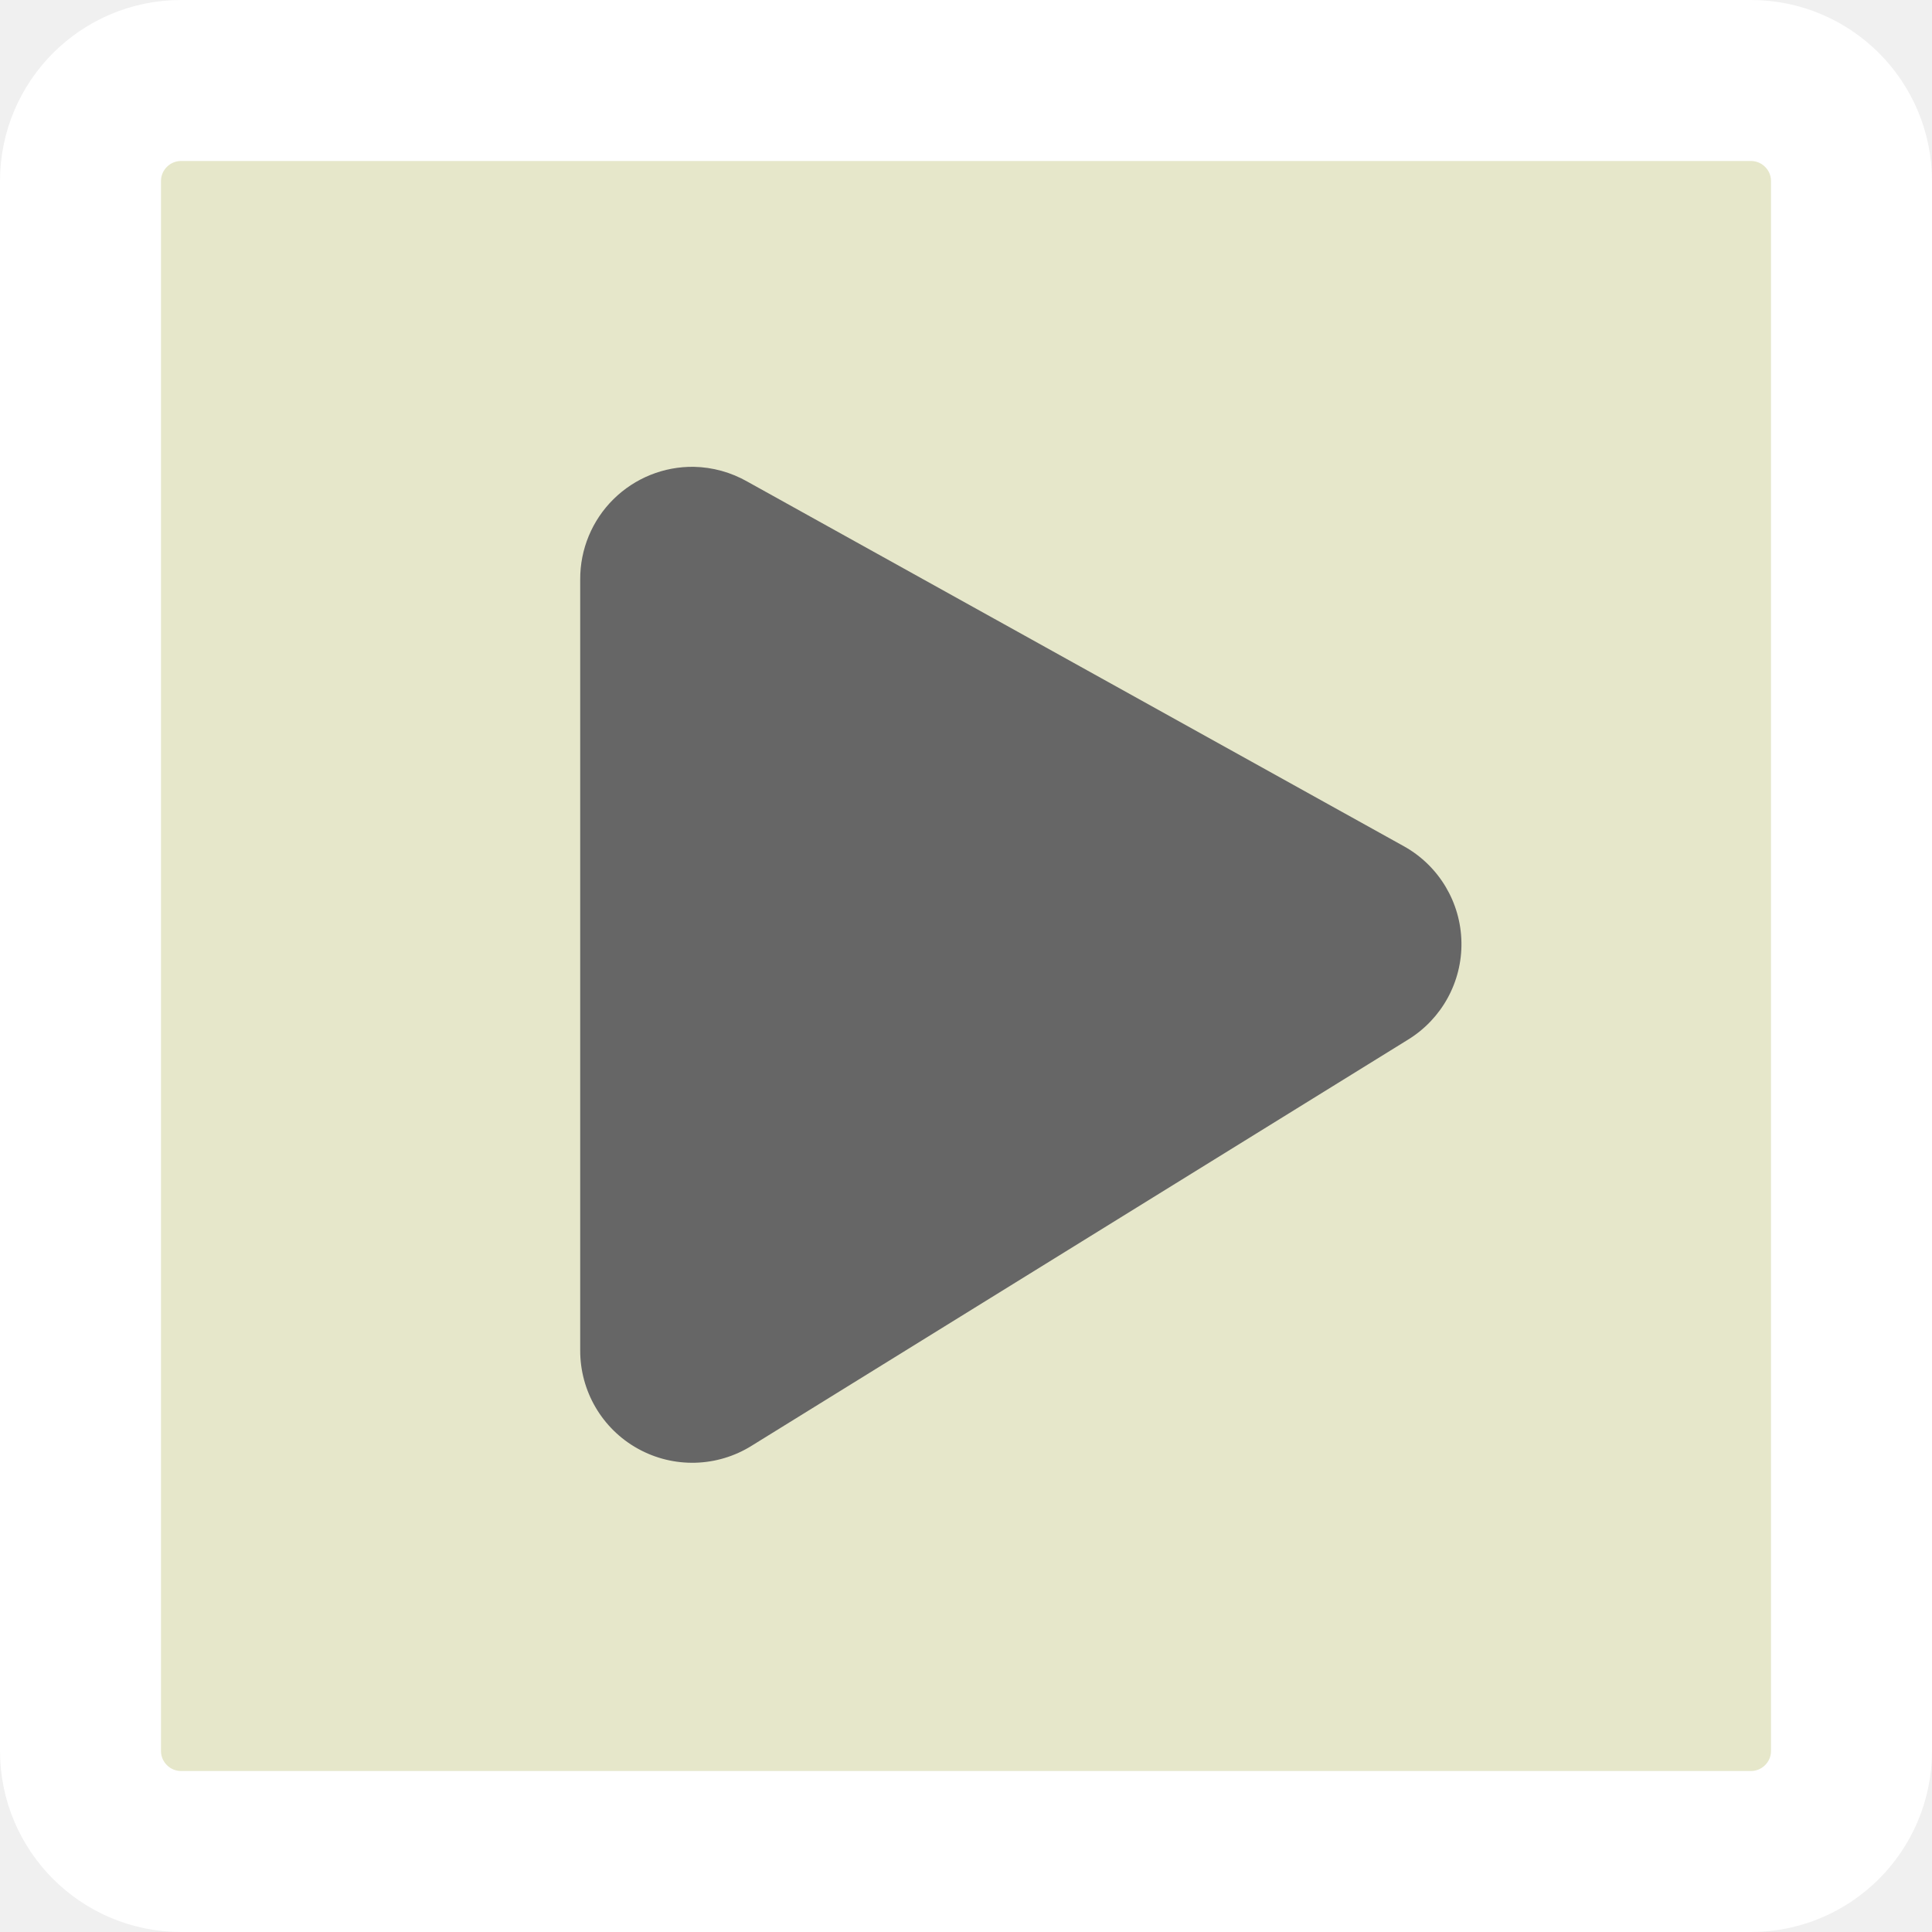
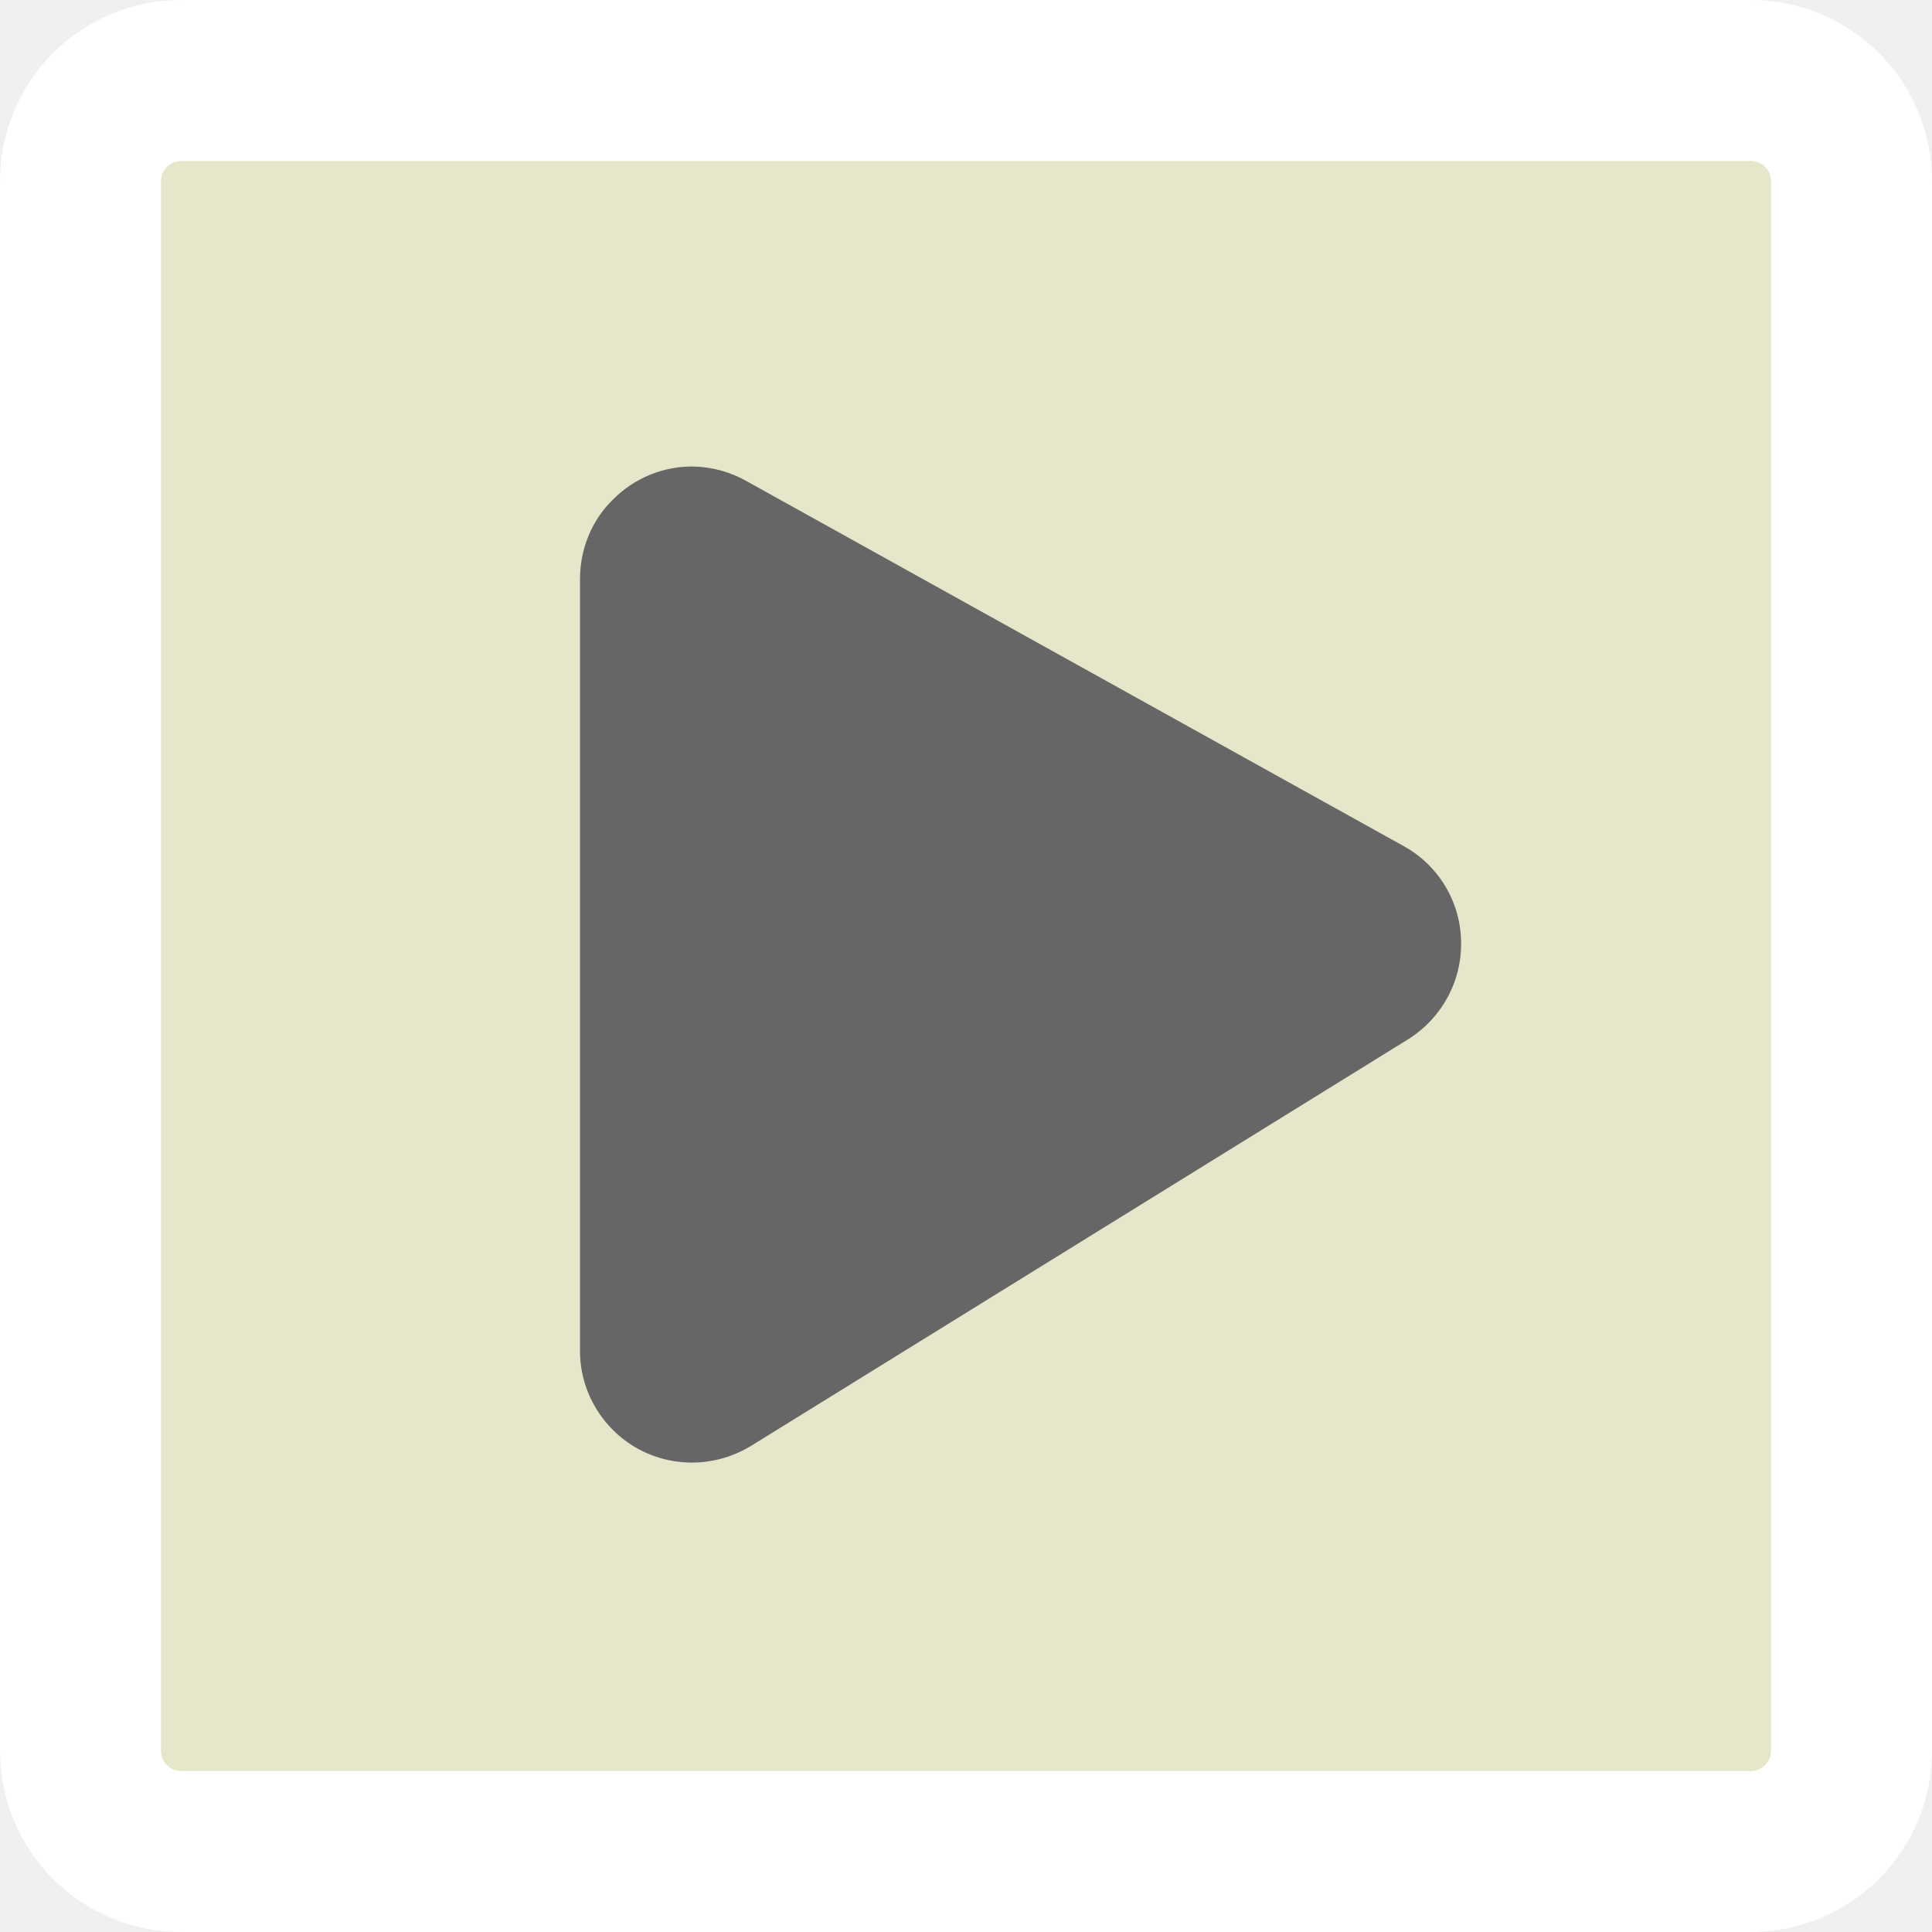
<svg xmlns="http://www.w3.org/2000/svg" version="1.0" width="100%" height="100%" viewBox="0 0 48 48" id="svg2383">
  <defs id="defs2385" />
  <rect width="44" height="44" ry="2.5" x="2" y="2" id="r2393" style="fill:#e6e7ca;fill-opacity:1;fill-rule:evenodd;stroke:#ffffff;stroke-width:4;stroke-linecap:round;stroke-linejoin:miter;marker:none;stroke-miterlimit:4;stroke-dasharray:none;stroke-dashoffset:0;stroke-opacity:1;visibility:visible;display:inline;overflow:visible;enable-background:accumulate" />
-   <path d="M 17.24,11.598 C 16.492,11.587 15.772,11.878 15.241,12.403 C 14.709,12.929 14.412,13.647 14.415,14.394 L 14.415,33.543 C 14.41,34.559 14.958,35.498 15.846,35.991 C 16.734,36.485 17.82,36.456 18.68,35.916 L 34.977,25.833 C 35.819,25.318 36.327,24.395 36.309,23.408 C 36.292,22.421 35.752,21.516 34.892,21.032 L 18.567,11.965 C 18.162,11.734 17.706,11.608 17.24,11.598 z" id="path3198" style="opacity:1;fill:#666666;fill-opacity:1;fill-rule:evenodd;stroke:none;stroke-width:6.16;stroke-linecap:round;stroke-linejoin:round;marker:none;stroke-miterlimit:4;stroke-dasharray:none;stroke-dashoffset:0;stroke-opacity:1;visibility:visible;display:inline;overflow:visible;enable-background:accumulate" />
+   <path d="M 17.23,11.59 C 16.49,11.58 15.77,11.87 15.24,12.40 C 14.70,12.92 14.41,13.64 14.41,14.39 L 14.41,33.54 C 14.40,34.55 14.95,35.49 15.84,35.99 C 16.73,36.48 17.81,36.45 18.68,35.91 L 34.97,25.83 C 35.81,25.31 36.32,24.39 36.30,23.40 C 36.29,22.42 35.75,21.51 34.89,21.03 L 18.56,11.96 C 18.16,11.73 17.70,11.60 17.23,11.59 z" id="p3198" style="opacity:1;fill:#666666;fill-opacity:1;fill-rule:evenodd;stroke:none;marker:none;visibility:visible;display:inline;overflow:visible;enable-background:accumulate" />
</svg>
